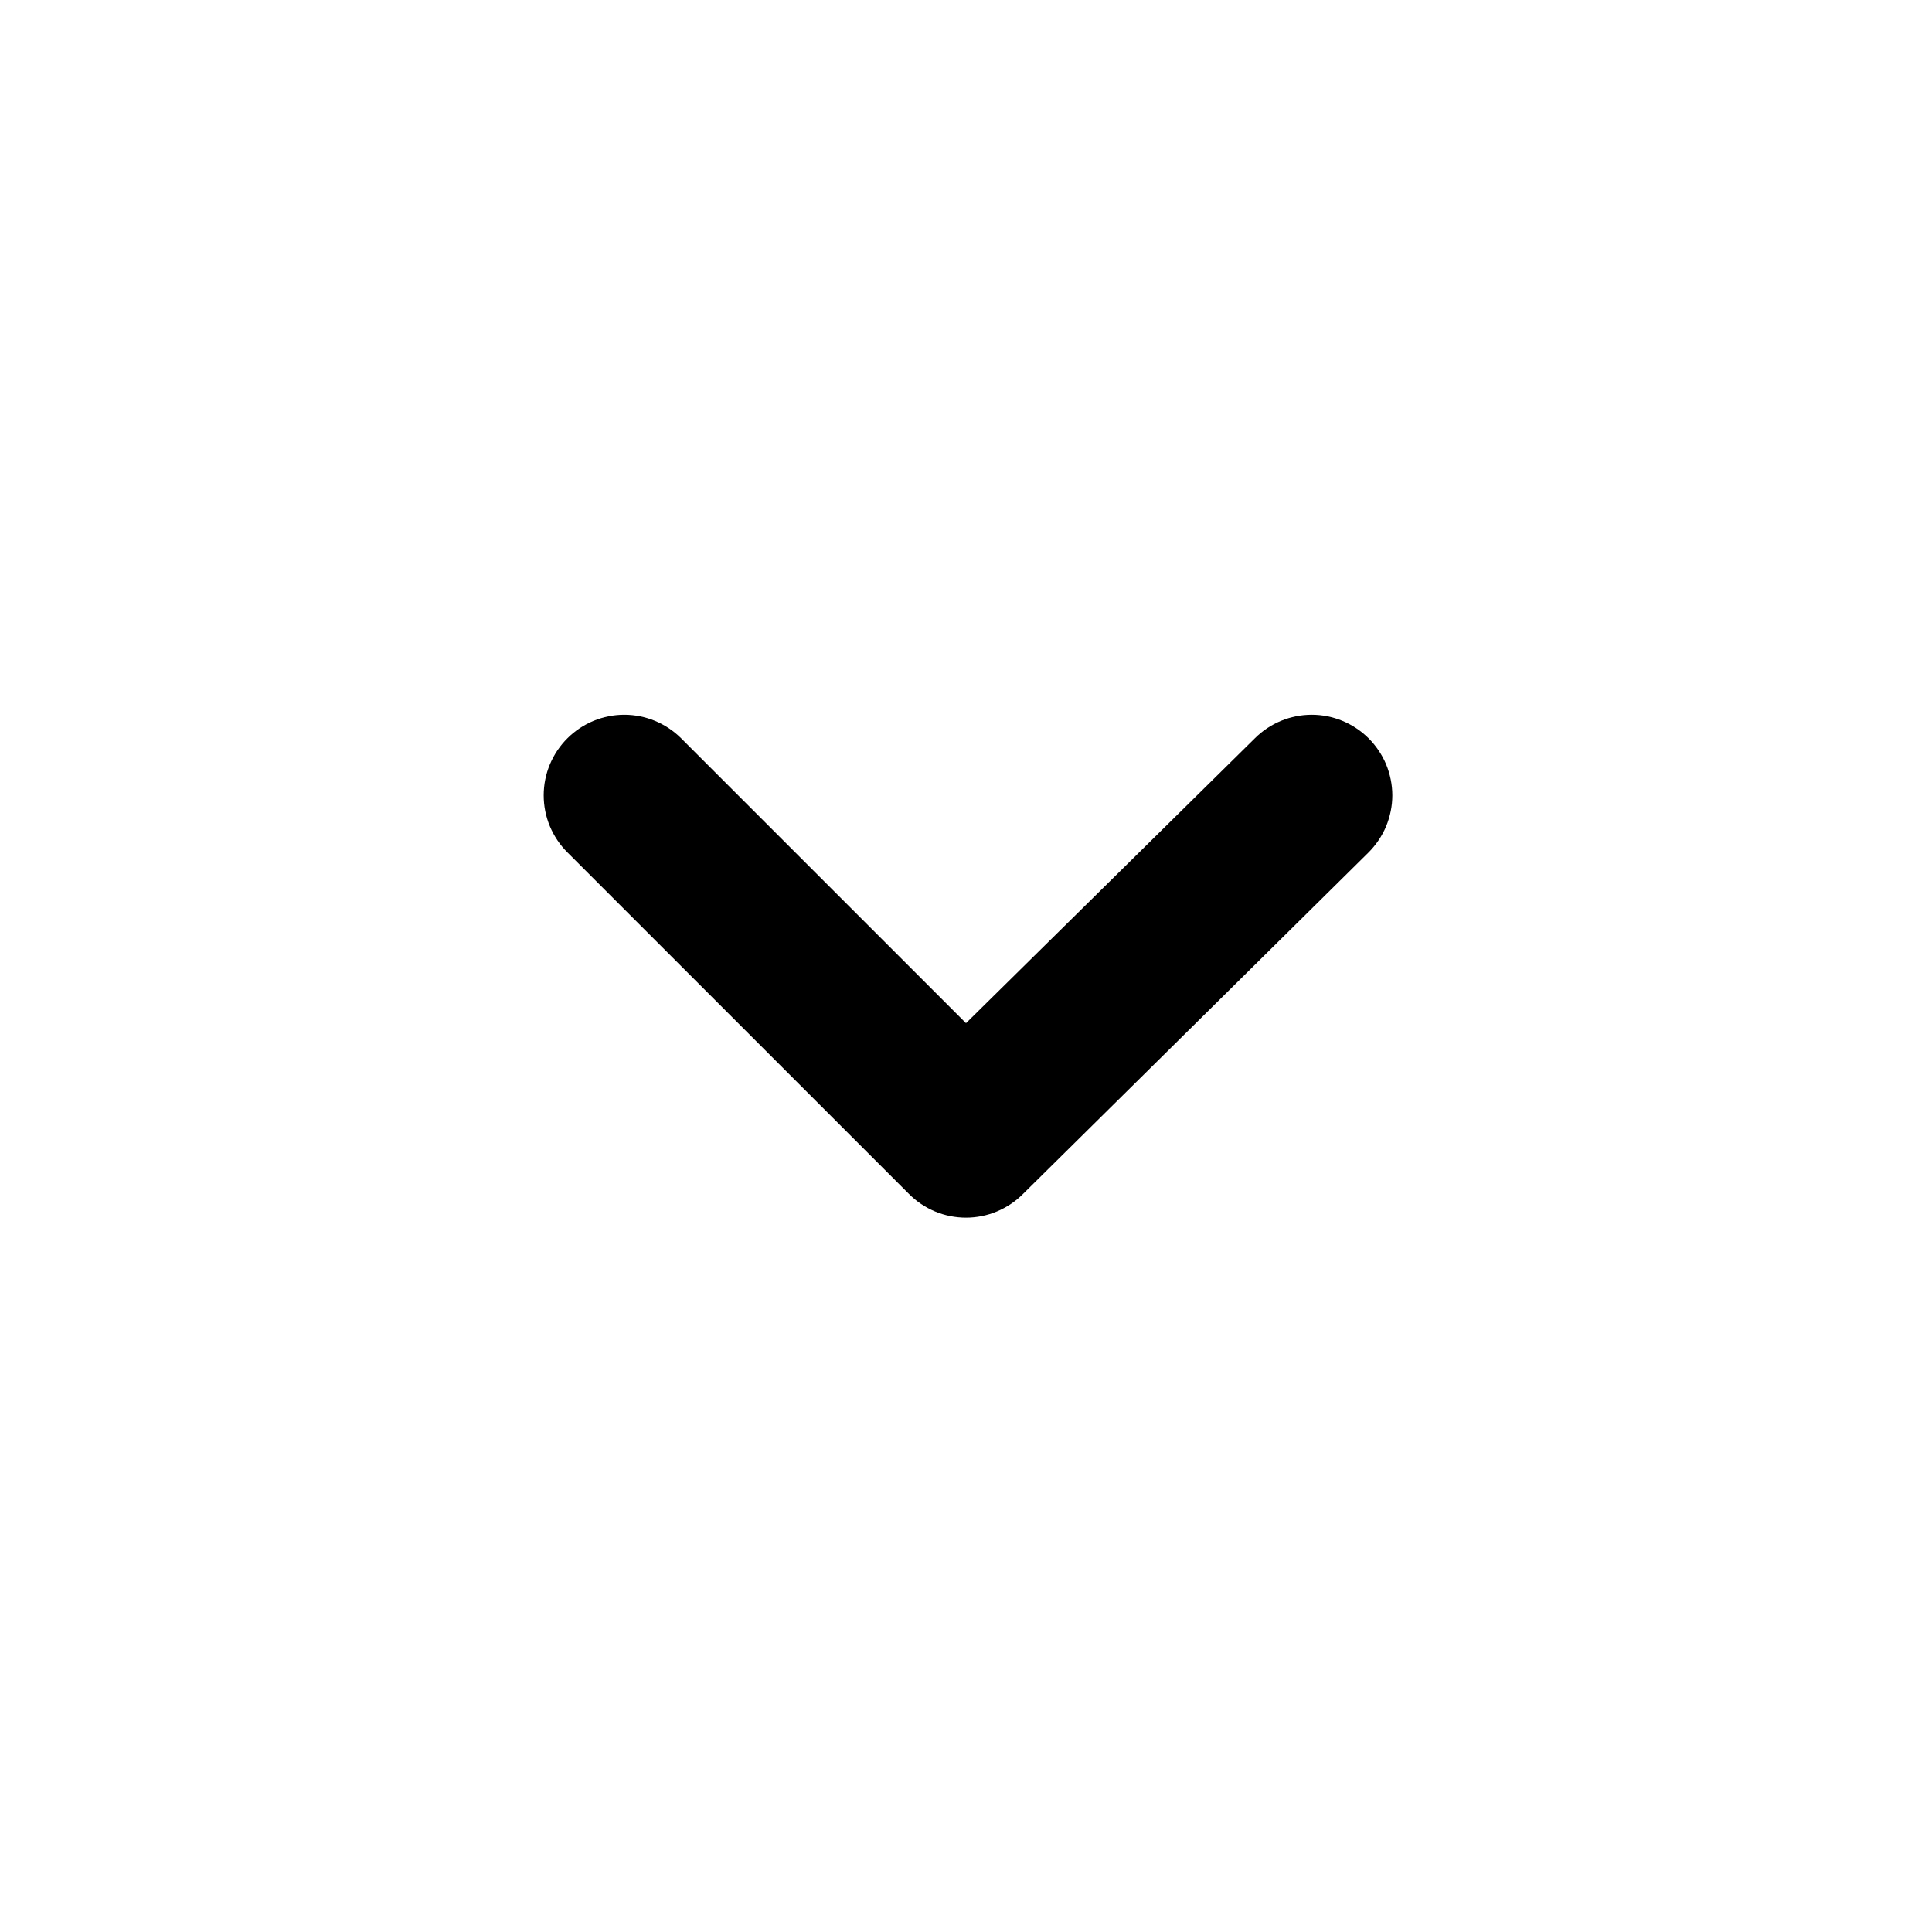
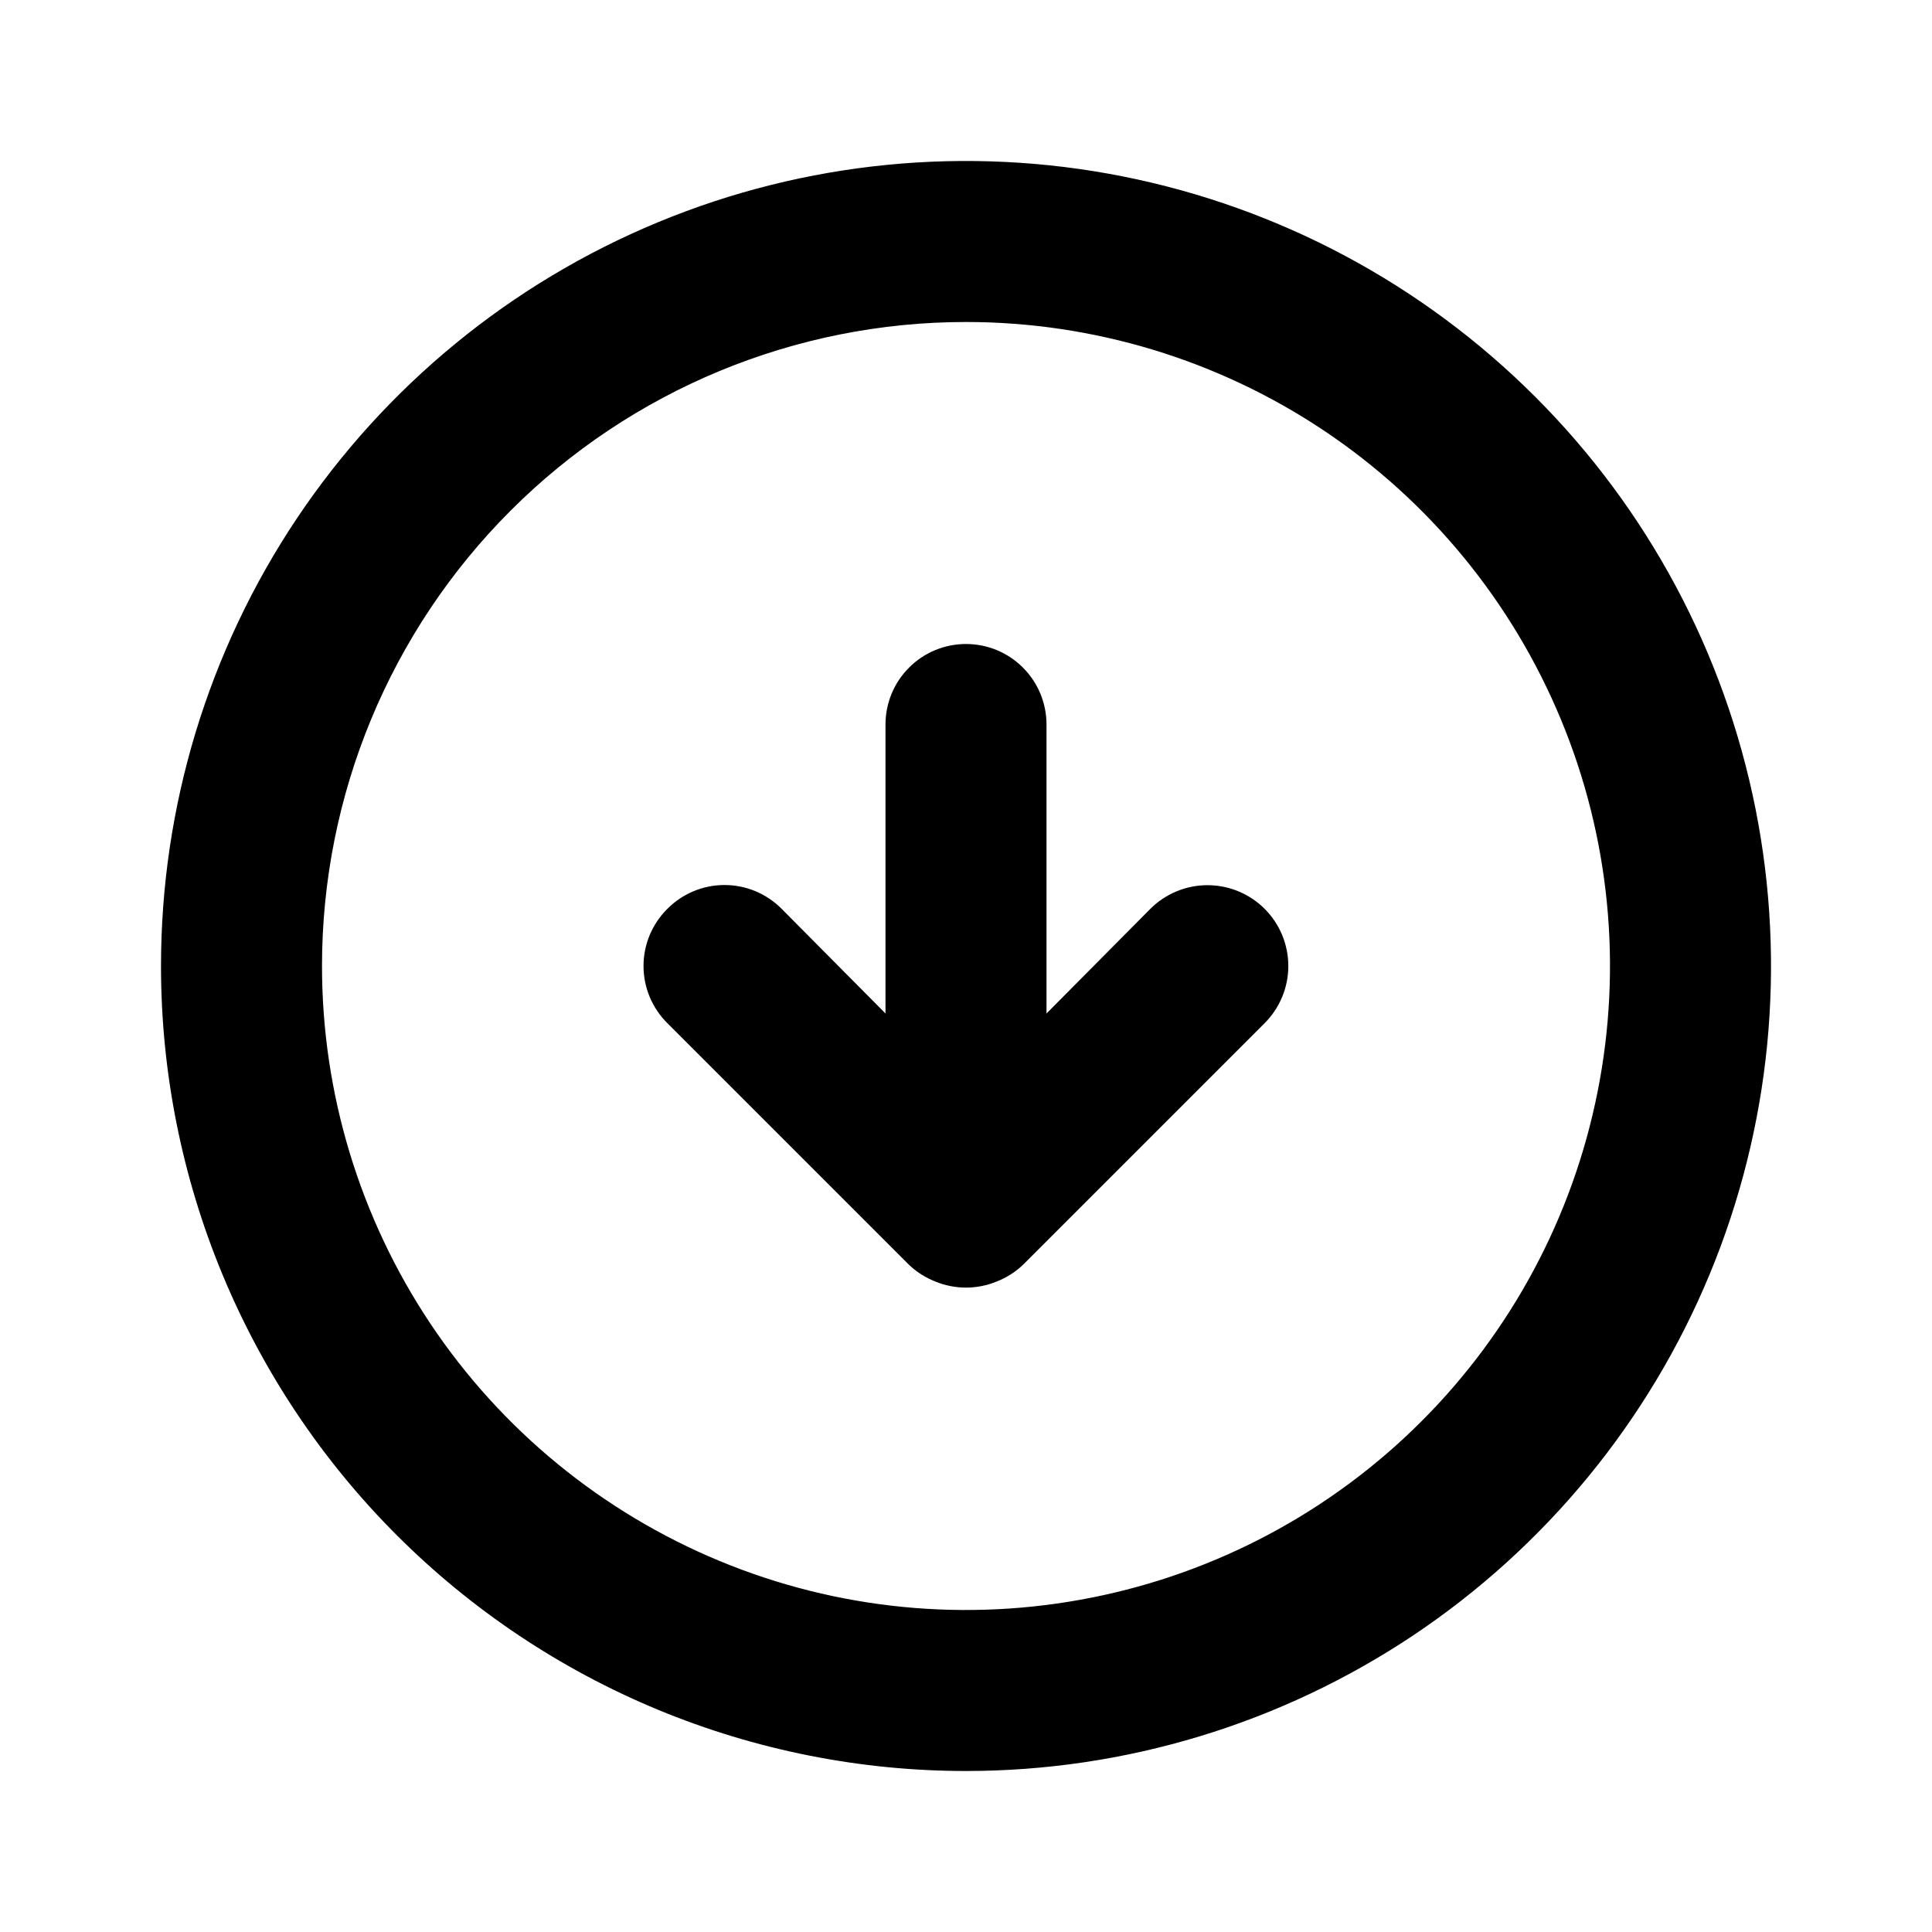
<svg xmlns="http://www.w3.org/2000/svg" width="24" height="24" viewBox="0 0 24 24" fill="none">
-   <path d="M17 9.17C16.812 8.984 16.559 8.879 16.295 8.879C16.03 8.879 15.777 8.984 15.59 9.17L12 12.71L8.46 9.17C8.272 8.984 8.019 8.879 7.755 8.879C7.491 8.879 7.237 8.984 7.05 9.17C6.956 9.263 6.882 9.374 6.831 9.495C6.78 9.617 6.754 9.748 6.754 9.88C6.754 10.012 6.78 10.143 6.831 10.265C6.882 10.386 6.956 10.497 7.05 10.59L11.29 14.83C11.383 14.924 11.493 14.998 11.615 15.049C11.737 15.1 11.868 15.126 12 15.126C12.132 15.126 12.262 15.1 12.384 15.049C12.506 14.998 12.617 14.924 12.71 14.83L17 10.59C17.093 10.497 17.168 10.386 17.219 10.265C17.269 10.143 17.296 10.012 17.296 9.88C17.296 9.748 17.269 9.617 17.219 9.495C17.168 9.374 17.093 9.263 17 9.17Z" fill="black" />
+   <path d="M11.29 15.71C11.385 15.801 11.497 15.872 11.62 15.92C11.864 16.02 12.136 16.02 12.38 15.92C12.503 15.872 12.615 15.801 12.71 15.71L15.71 12.71C15.898 12.522 16.004 12.266 16.004 12C16.004 11.734 15.898 11.478 15.71 11.29C15.522 11.102 15.266 10.996 15 10.996C14.734 10.996 14.478 11.102 14.29 11.29L13 12.59V9C13 8.735 12.895 8.48 12.707 8.293C12.52 8.105 12.265 8 12 8C11.735 8 11.48 8.105 11.293 8.293C11.105 8.48 11 8.735 11 9V12.59L9.71 11.29C9.617 11.196 9.506 11.122 9.385 11.071C9.263 11.02 9.132 10.994 9 10.994C8.868 10.994 8.737 11.02 8.615 11.071C8.494 11.122 8.383 11.196 8.29 11.29C8.196 11.383 8.122 11.494 8.071 11.615C8.02 11.737 7.994 11.868 7.994 12C7.994 12.132 8.02 12.263 8.071 12.385C8.122 12.506 8.196 12.617 8.29 12.71L11.29 15.71ZM12 22C13.978 22 15.911 21.413 17.556 20.315C19.2 19.216 20.482 17.654 21.239 15.827C21.996 14 22.194 11.989 21.808 10.049C21.422 8.109 20.47 6.327 19.071 4.929C17.672 3.53 15.891 2.578 13.951 2.192C12.011 1.806 10 2.004 8.173 2.761C6.346 3.518 4.784 4.8 3.685 6.444C2.586 8.089 2 10.022 2 12C2 14.652 3.054 17.196 4.929 19.071C5.858 20 6.96 20.736 8.173 21.239C9.386 21.741 10.687 22 12 22ZM12 4C13.582 4 15.129 4.469 16.445 5.348C17.76 6.227 18.785 7.477 19.391 8.939C19.997 10.4 20.155 12.009 19.846 13.561C19.538 15.113 18.776 16.538 17.657 17.657C16.538 18.776 15.113 19.538 13.561 19.846C12.009 20.155 10.4 19.997 8.939 19.391C7.477 18.785 6.227 17.76 5.348 16.445C4.469 15.129 4 13.582 4 12C4 9.878 4.843 7.843 6.343 6.343C7.843 4.843 9.878 4 12 4Z" fill="black" />
</svg>
